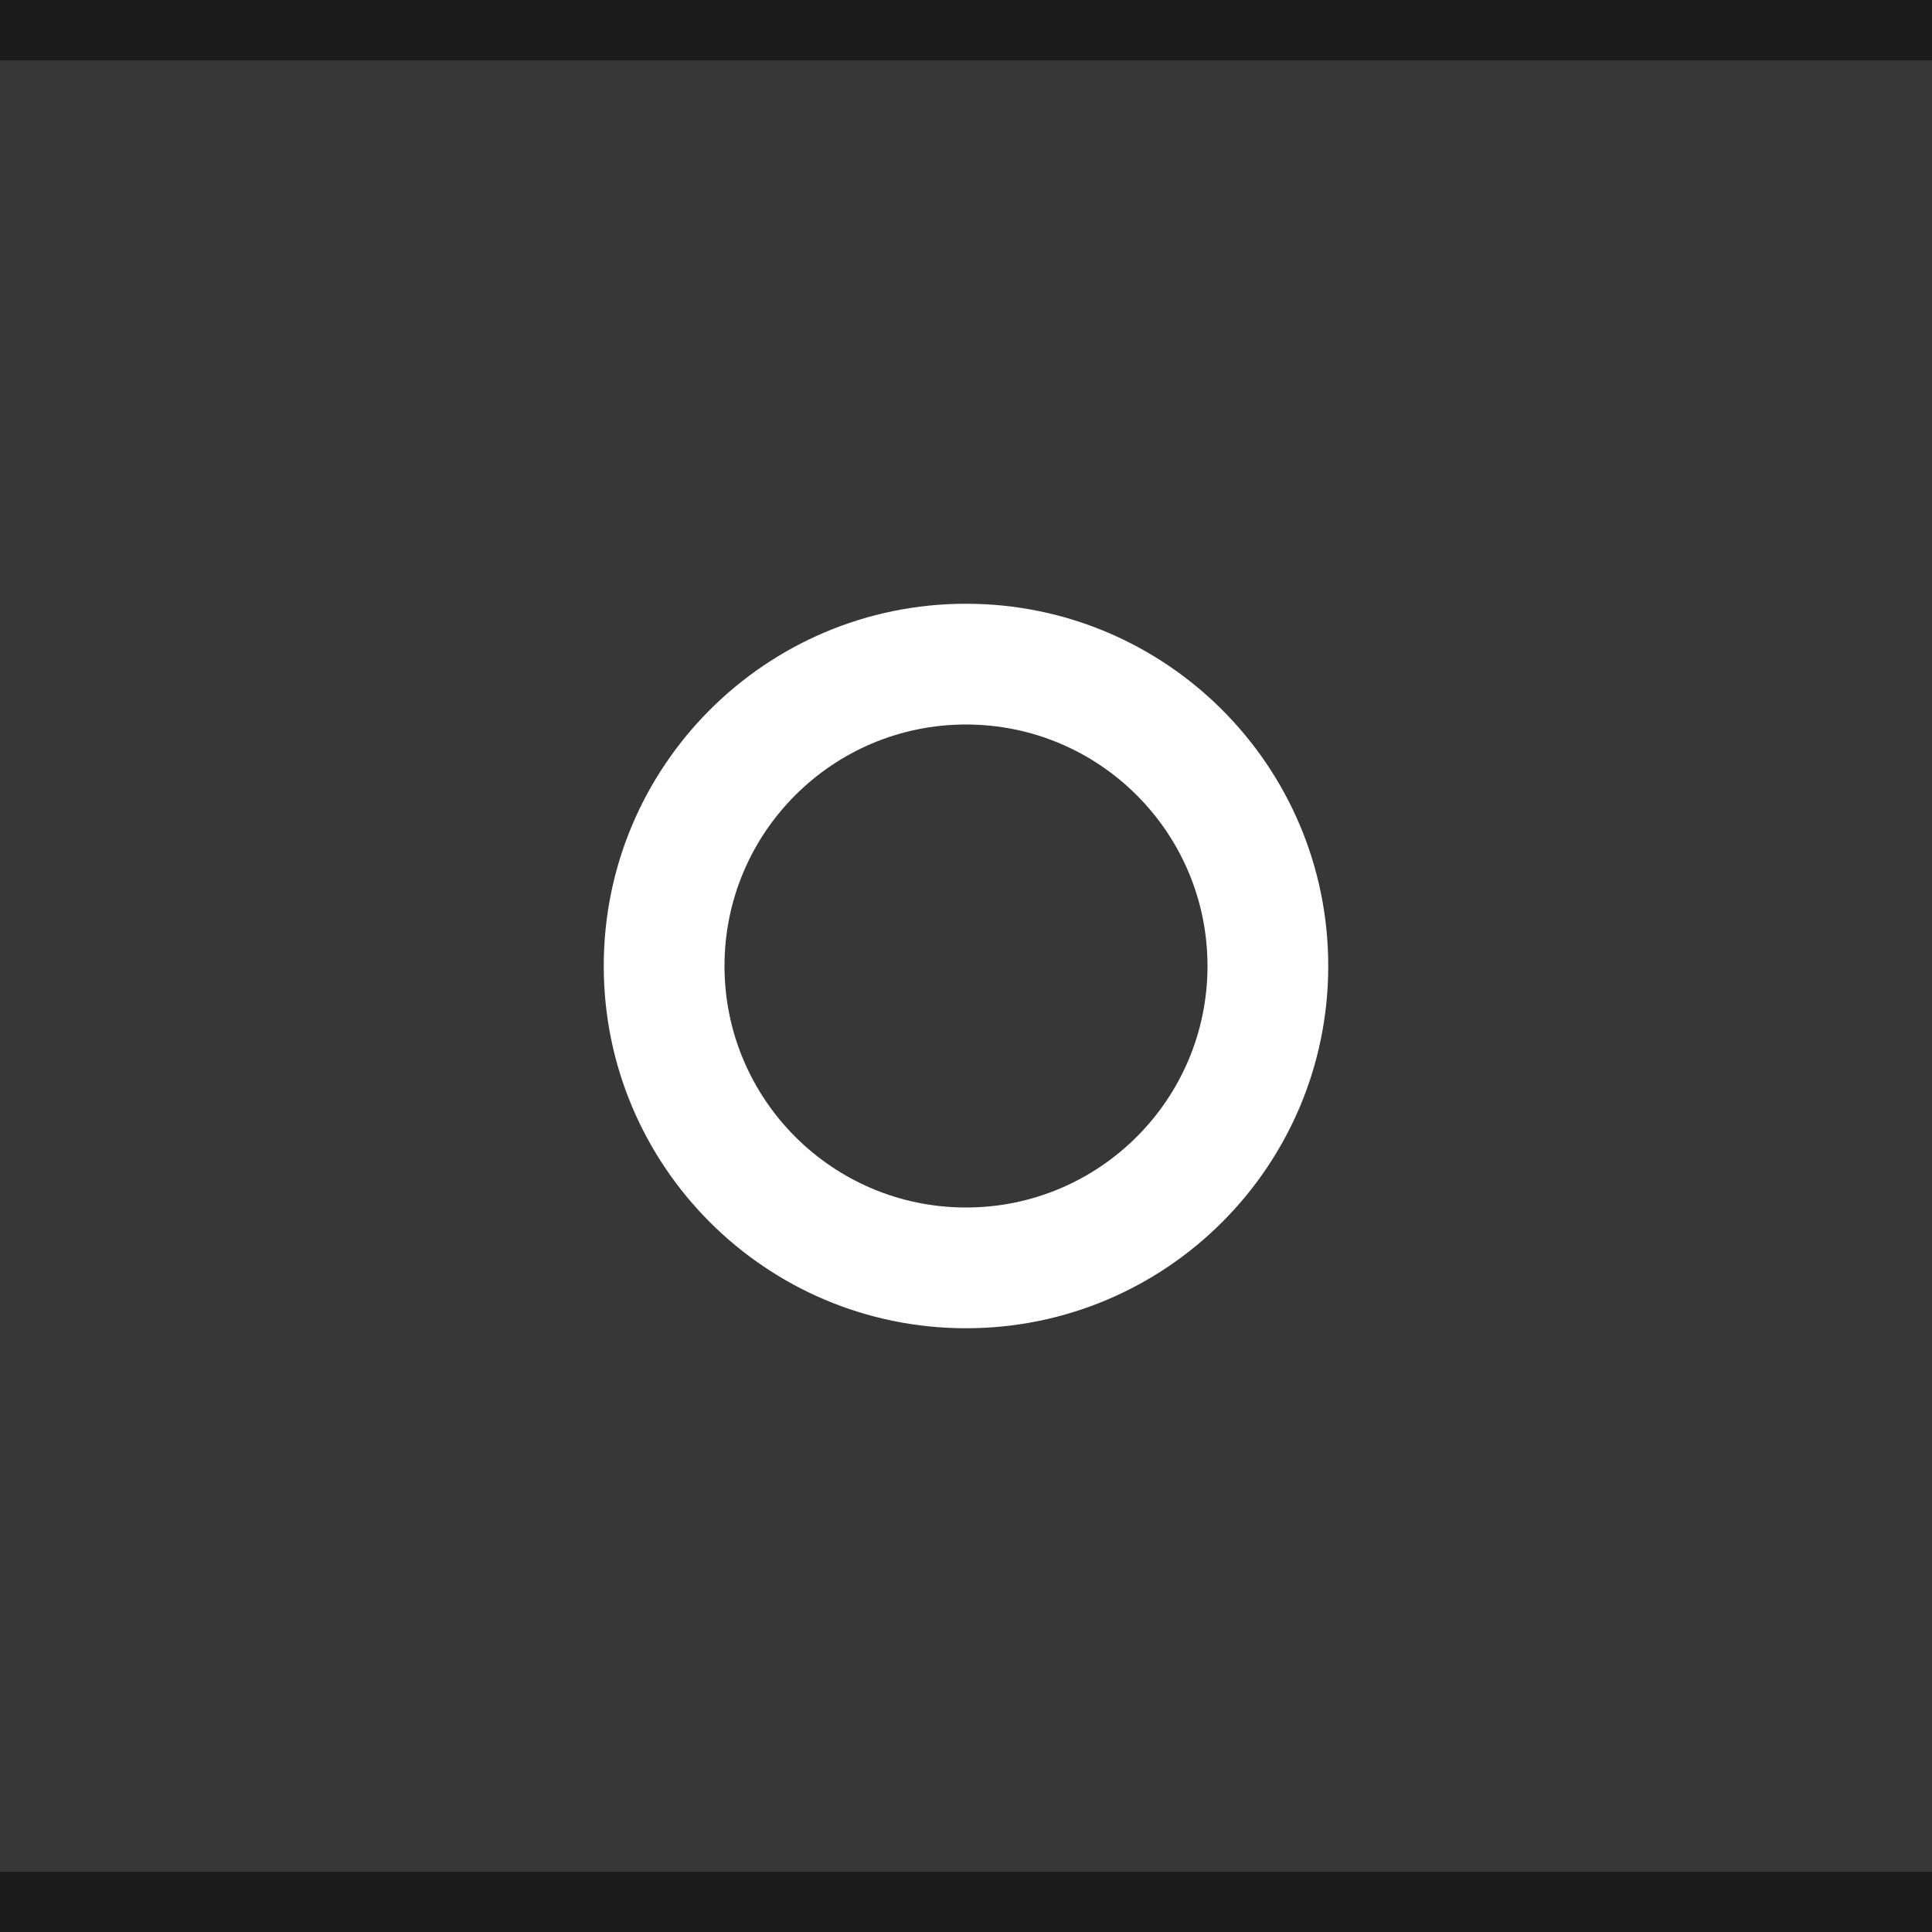
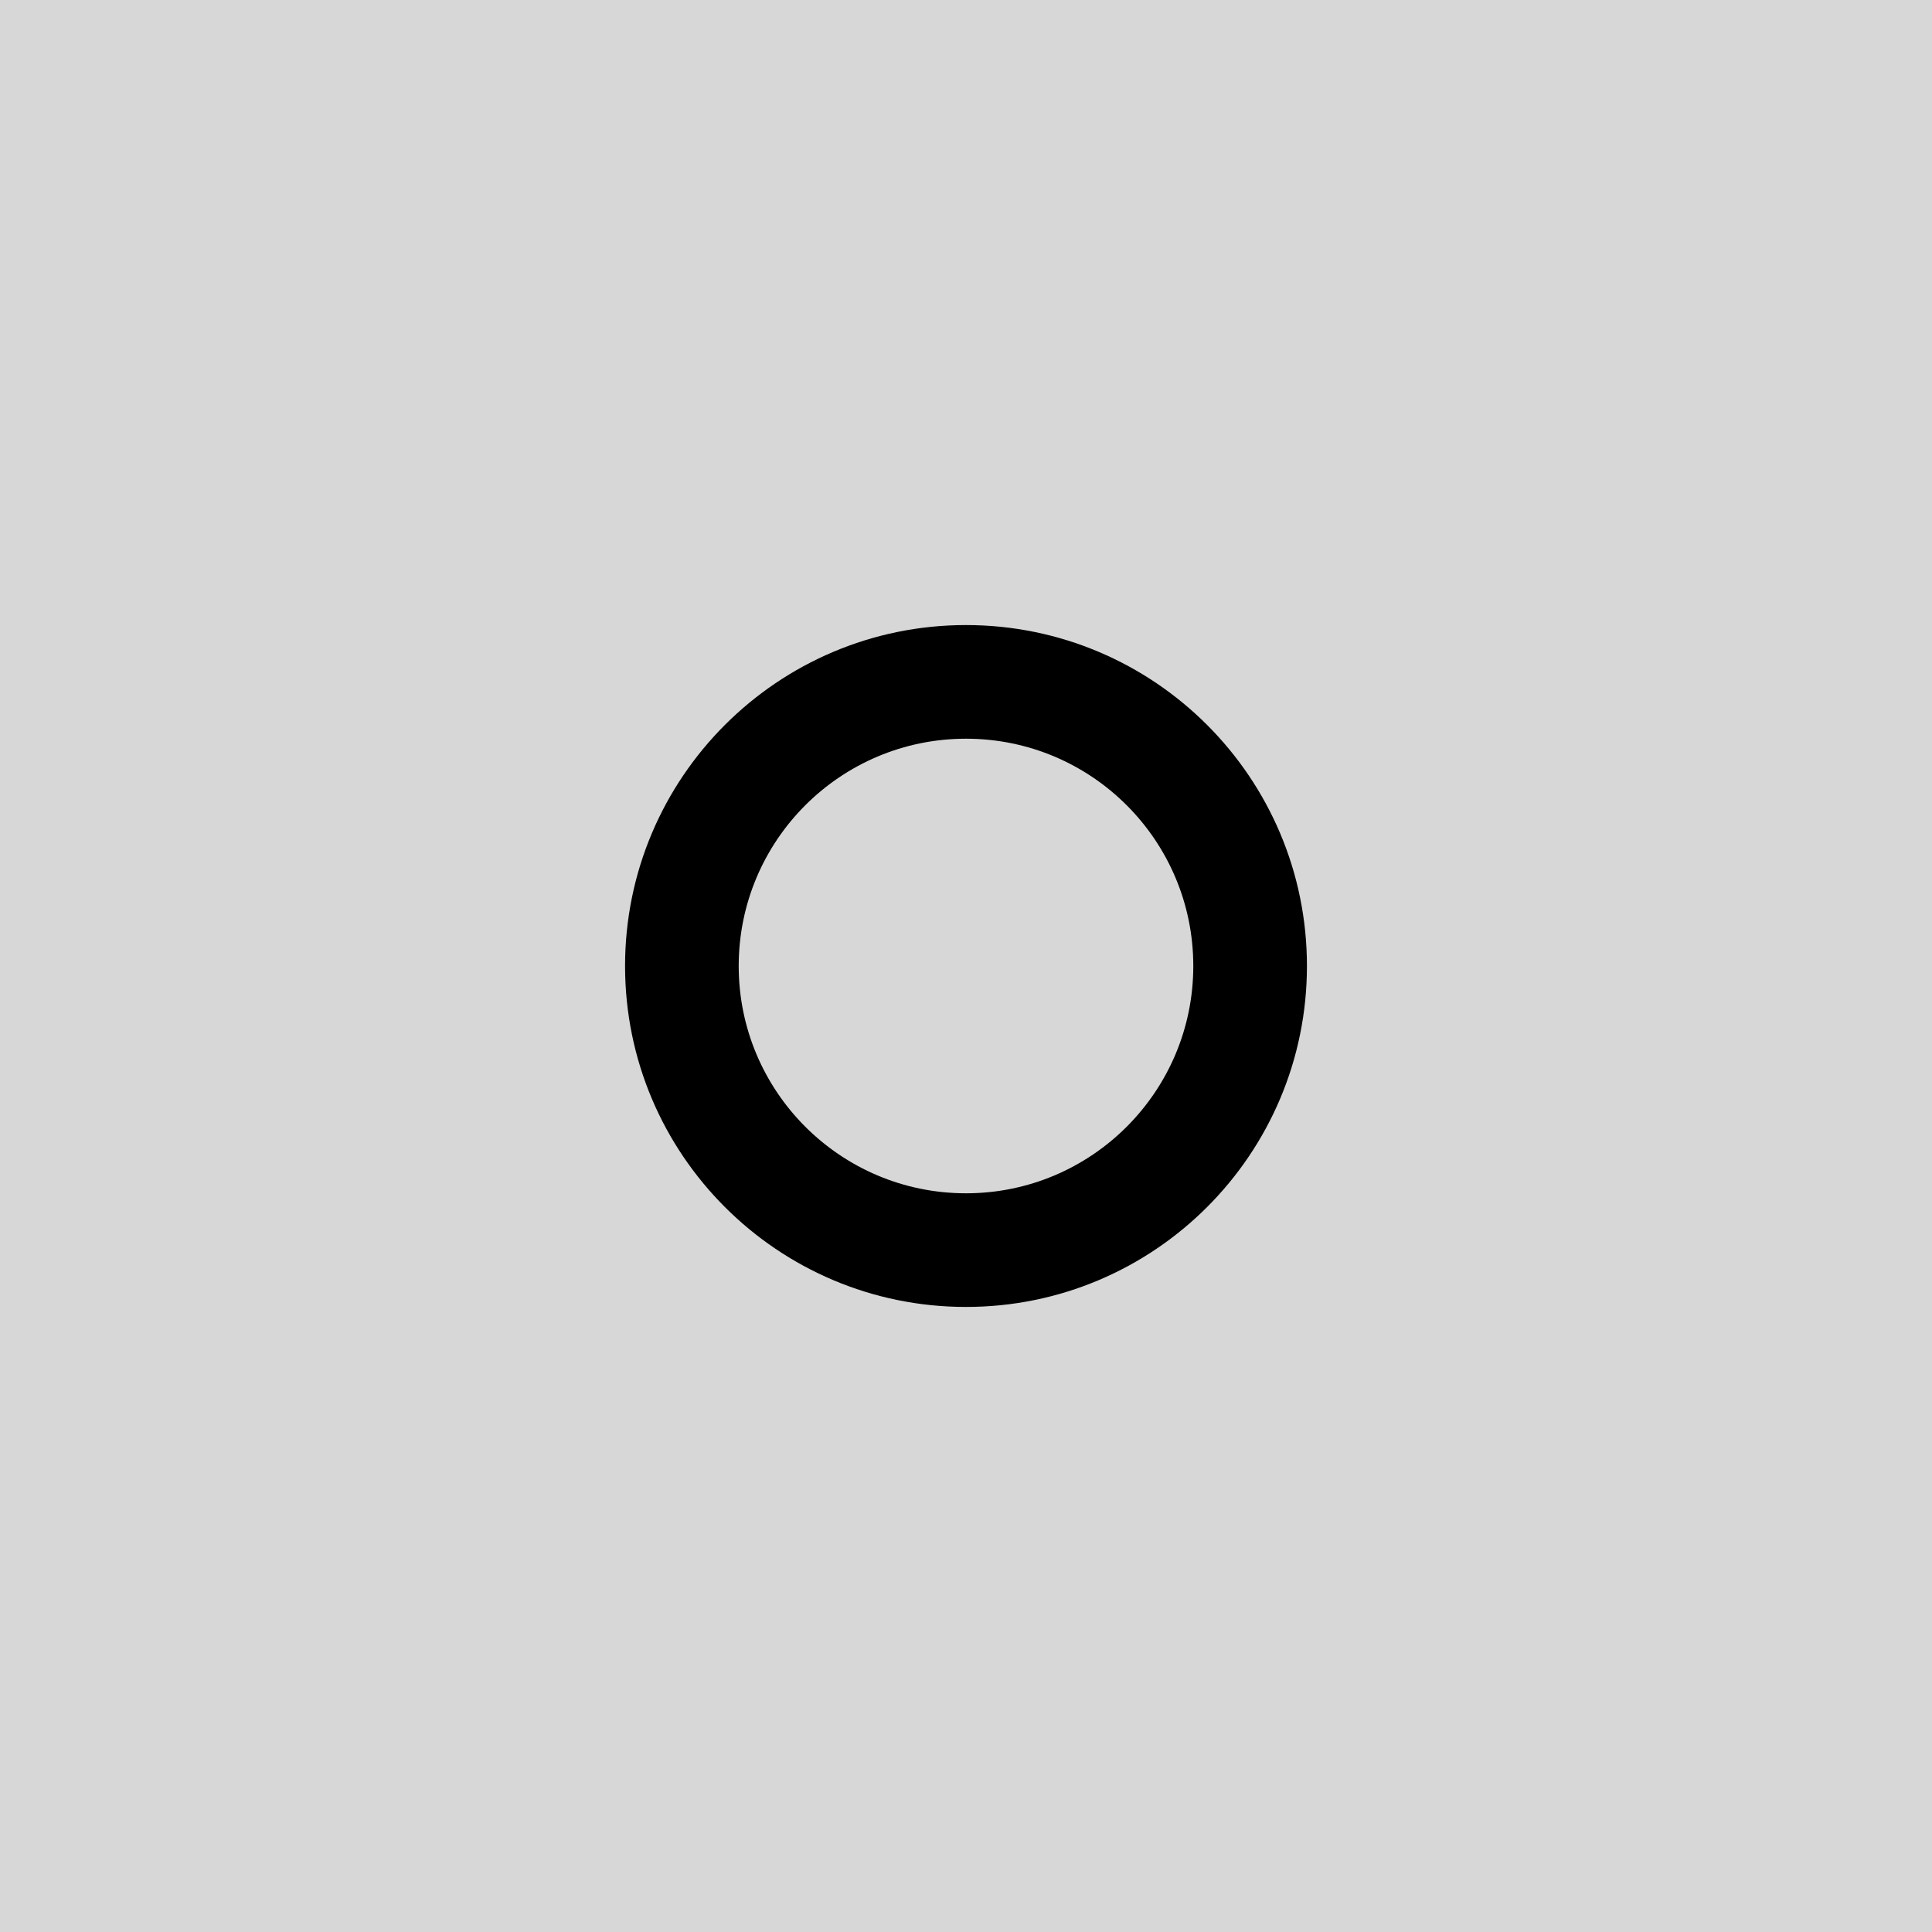
- <svg xmlns="http://www.w3.org/2000/svg" width="32" height="32" viewBox="0 0 32 32" version="1.1" id="svg138">
-   <defs id="defs142" />
-   <rect width="32" height="32" fill="#D6D6D6" id="rect128" style="fill:#373737;fill-opacity:1" />
-   <g style="opacity:1;fill:#ffffff;fill-opacity:1" fill="#000000" opacity="0.38" id="g136">
-     <circle cx="16" cy="16" r="12" opacity="0" id="circle132" style="fill:#ffffff;fill-opacity:1" />
-     <path d="m16 10a6 6 0 0 0 -6 6 6 6 0 0 0 6 6 6 6 0 0 0 6 -6 6 6 0 0 0 -6 -6zm0 2a4 4 0 0 1 4 4 4 4 0 0 1 -4 4 4 4 0 0 1 -4 -4 4 4 0 0 1 4 -4z" id="path134" style="fill:#ffffff;fill-opacity:1" />
-   </g>
-   <rect width="32" height="1" fill="#FFFFFF" fill-opacity="0.4" id="rect166-5" style="opacity:0.5;fill:#000000;fill-opacity:1" x="0" y="0" />
-   <rect width="32" height="1" fill="#FFFFFF" fill-opacity="0.4" id="rect166-3" style="opacity:0.5;fill:#000000;fill-opacity:1" x="0" y="31" />
+ <svg xmlns="http://www.w3.org/2000/svg" id="svg12" version="1.1" viewBox="0 0 34 34" height="34" width="34">
+   <defs id="defs16" />
+   <rect style="fill:#d7d7d7;fill-opacity:1;stroke-width:1.125" id="rect2" fill="#E0E0E0" height="36" width="36" x="-1" y="-1" />
+   <path d="m 17,11 a 6,6 0 0 0 -6,6 6,6 0 0 0 6,6 6,6 0 0 0 6,-6 6,6 0 0 0 -6,-6 z m 0,2 a 4,4 0 0 1 4,4 4,4 0 0 1 -4,4 4,4 0 0 1 -4,-4 4,4 0 0 1 4,-4 z" id="path134" style="fill:#000000" />
</svg>
